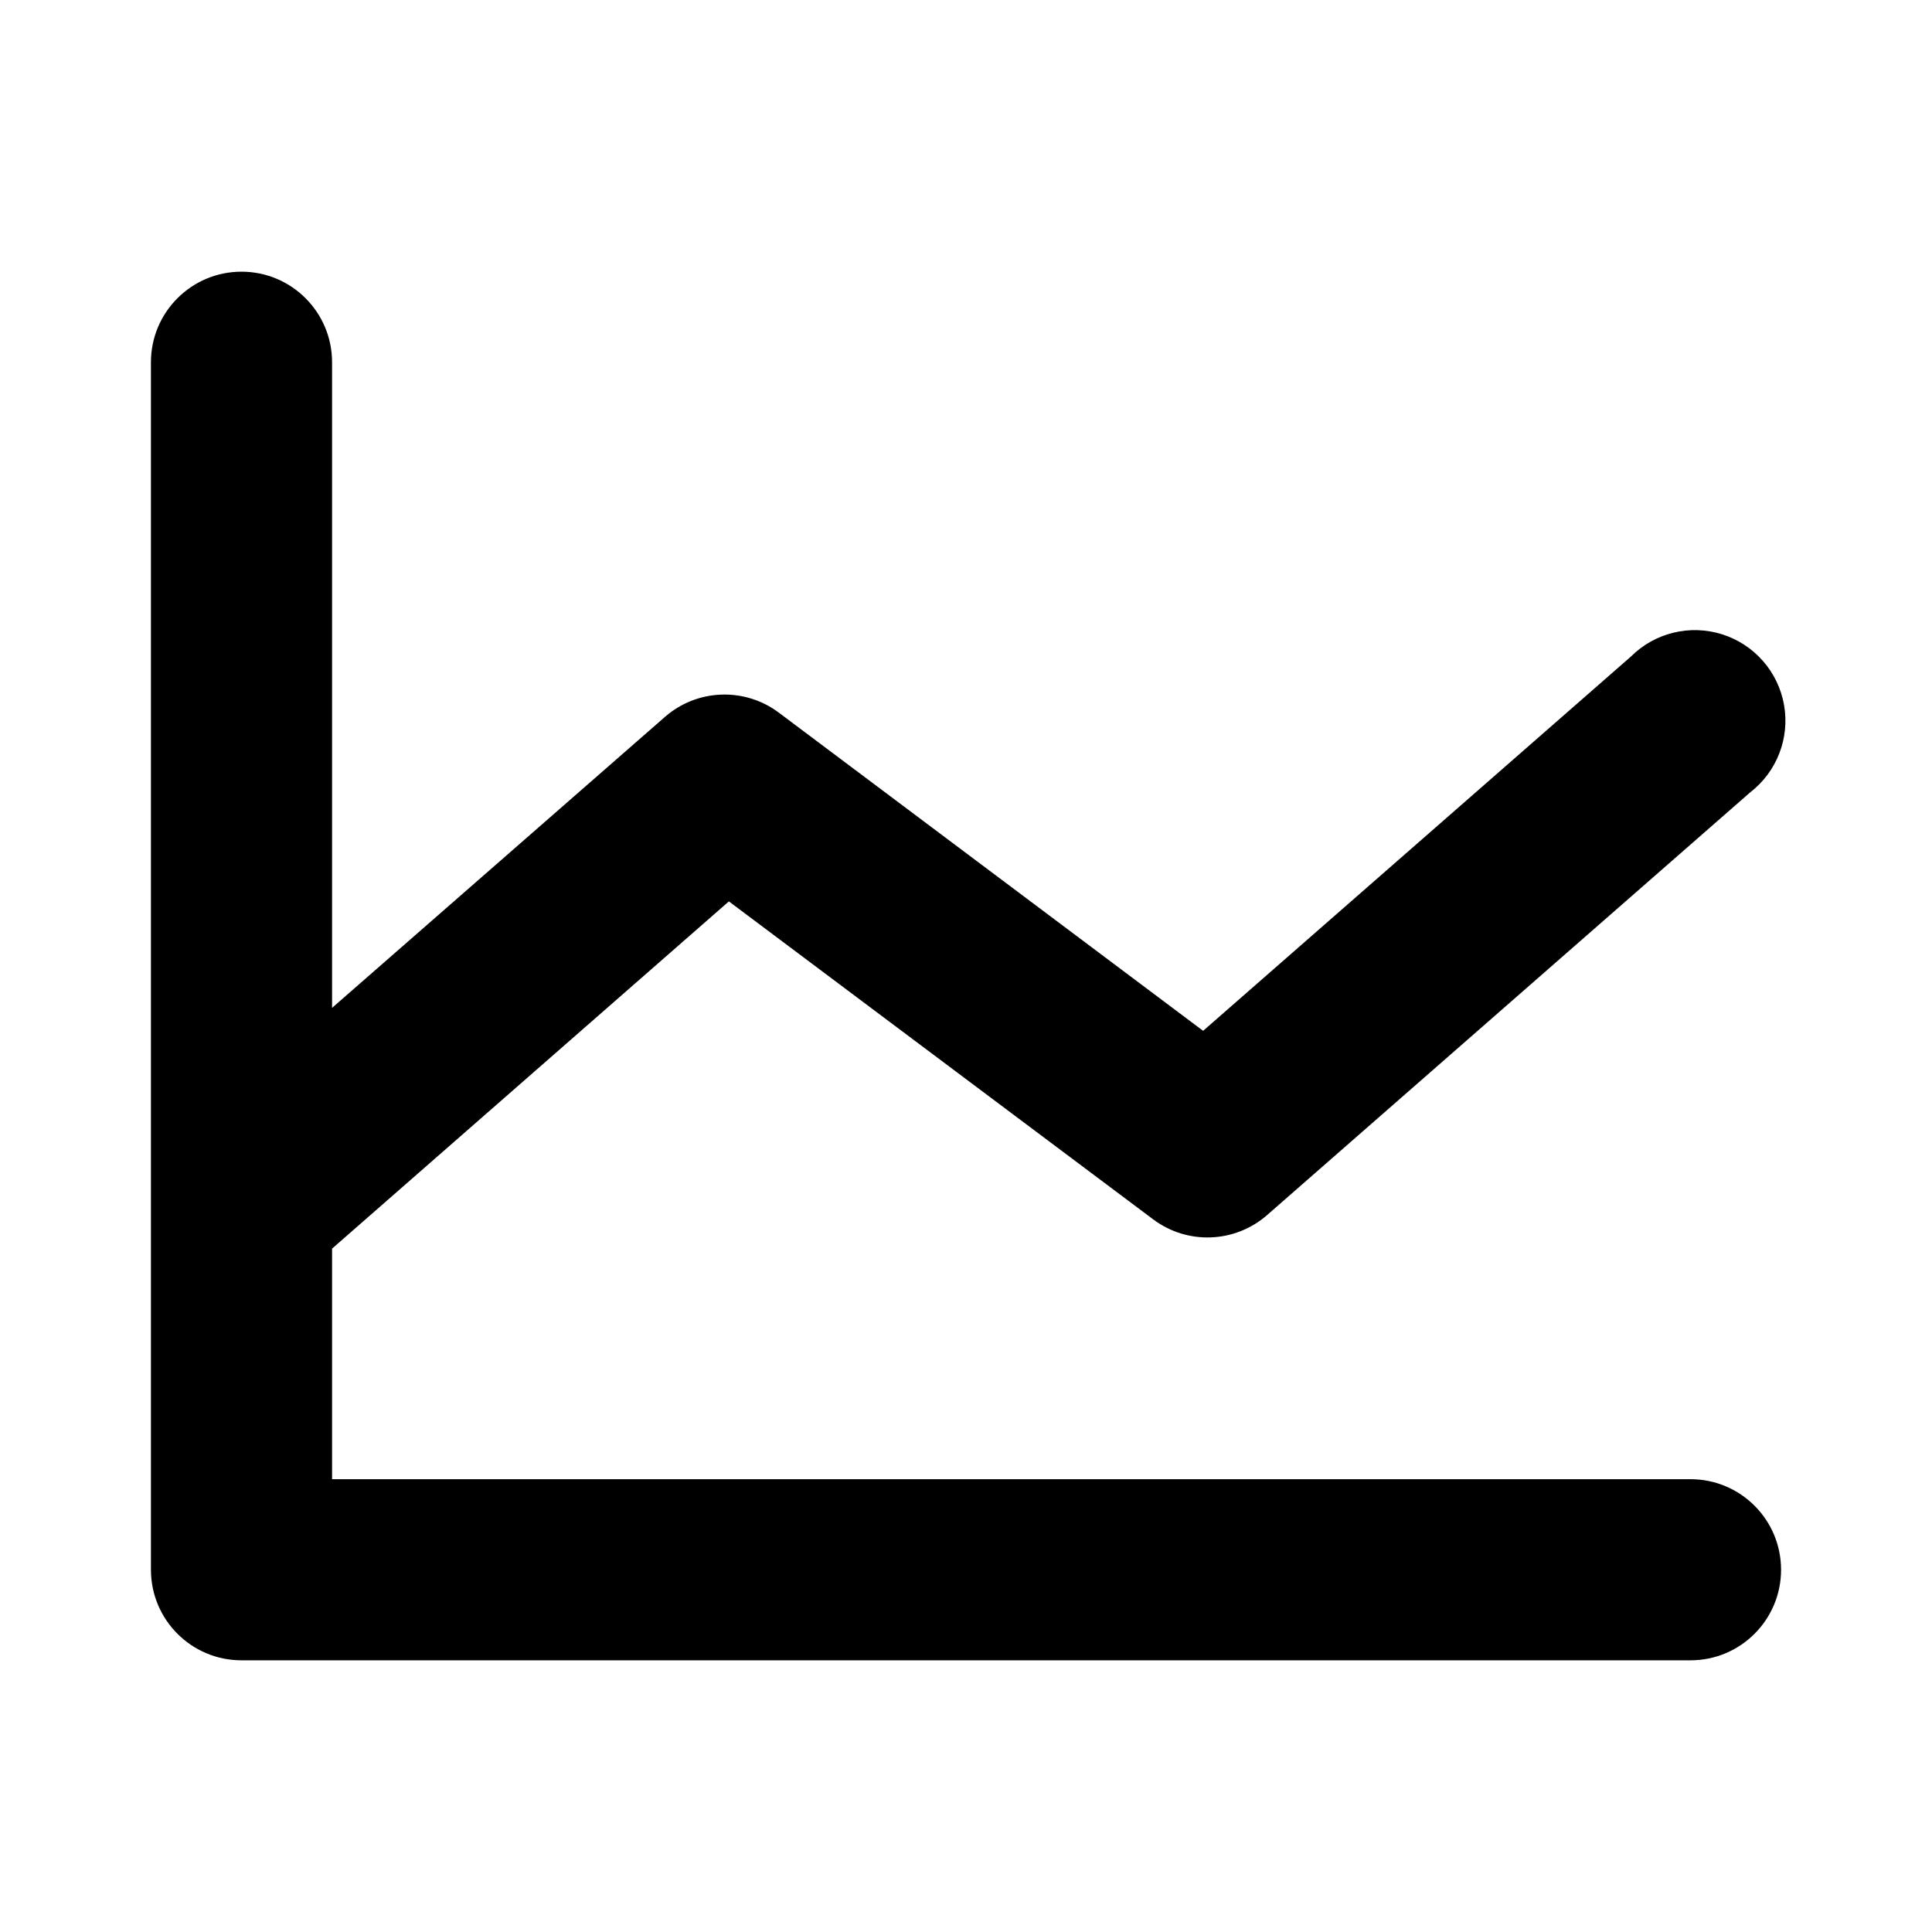
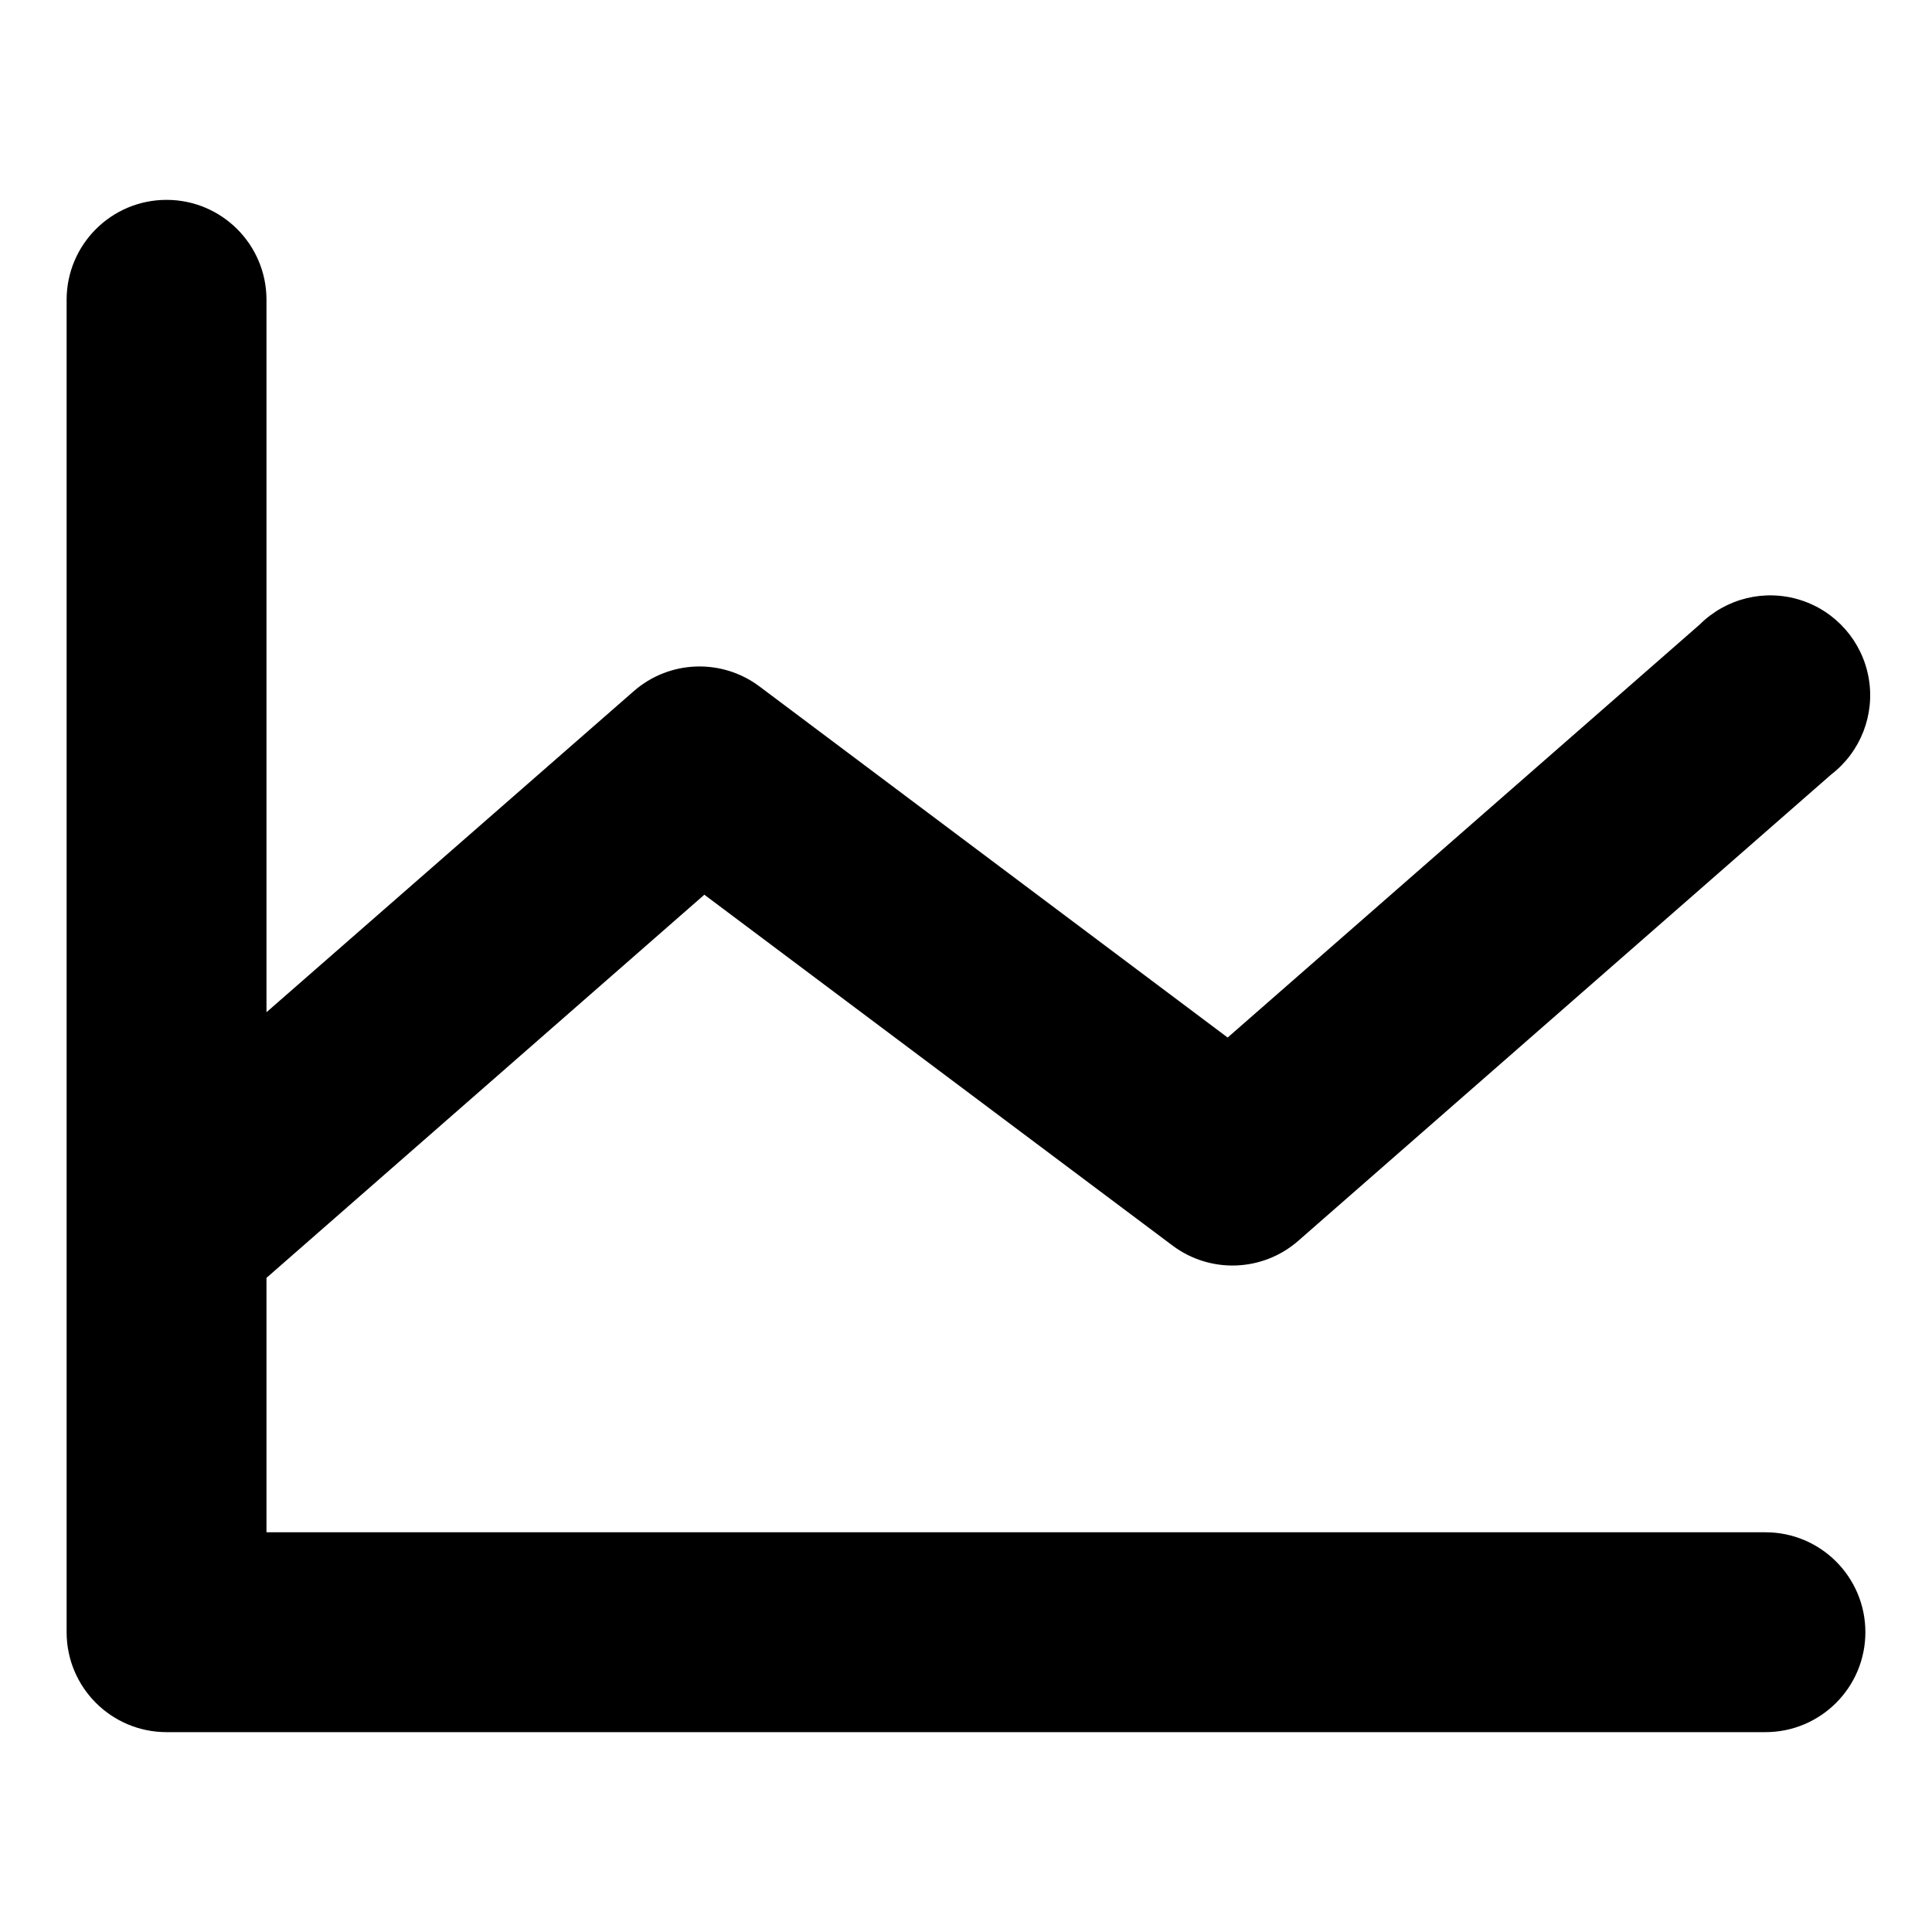
- <svg xmlns="http://www.w3.org/2000/svg" viewBox="0 0 256 256">
+ <svg xmlns="http://www.w3.org/2000/svg" viewBox="12 12 232 232">
  <path d="M236,208a12,12,0,0,1-12,12H32a12,12,0,0,1-12-12V48a12,12,0,0,1,24,0v85.55L88.1,95a12,12,0,0,1,15.1-.57l56.22,42.16L216.1,87A12,12,0,1,1,231.9,105l-64,56a12,12,0,0,1-15.1.57L96.58,119.44,44,165.45V196H224A12,12,0,0,1,236,208Z" />
</svg>
